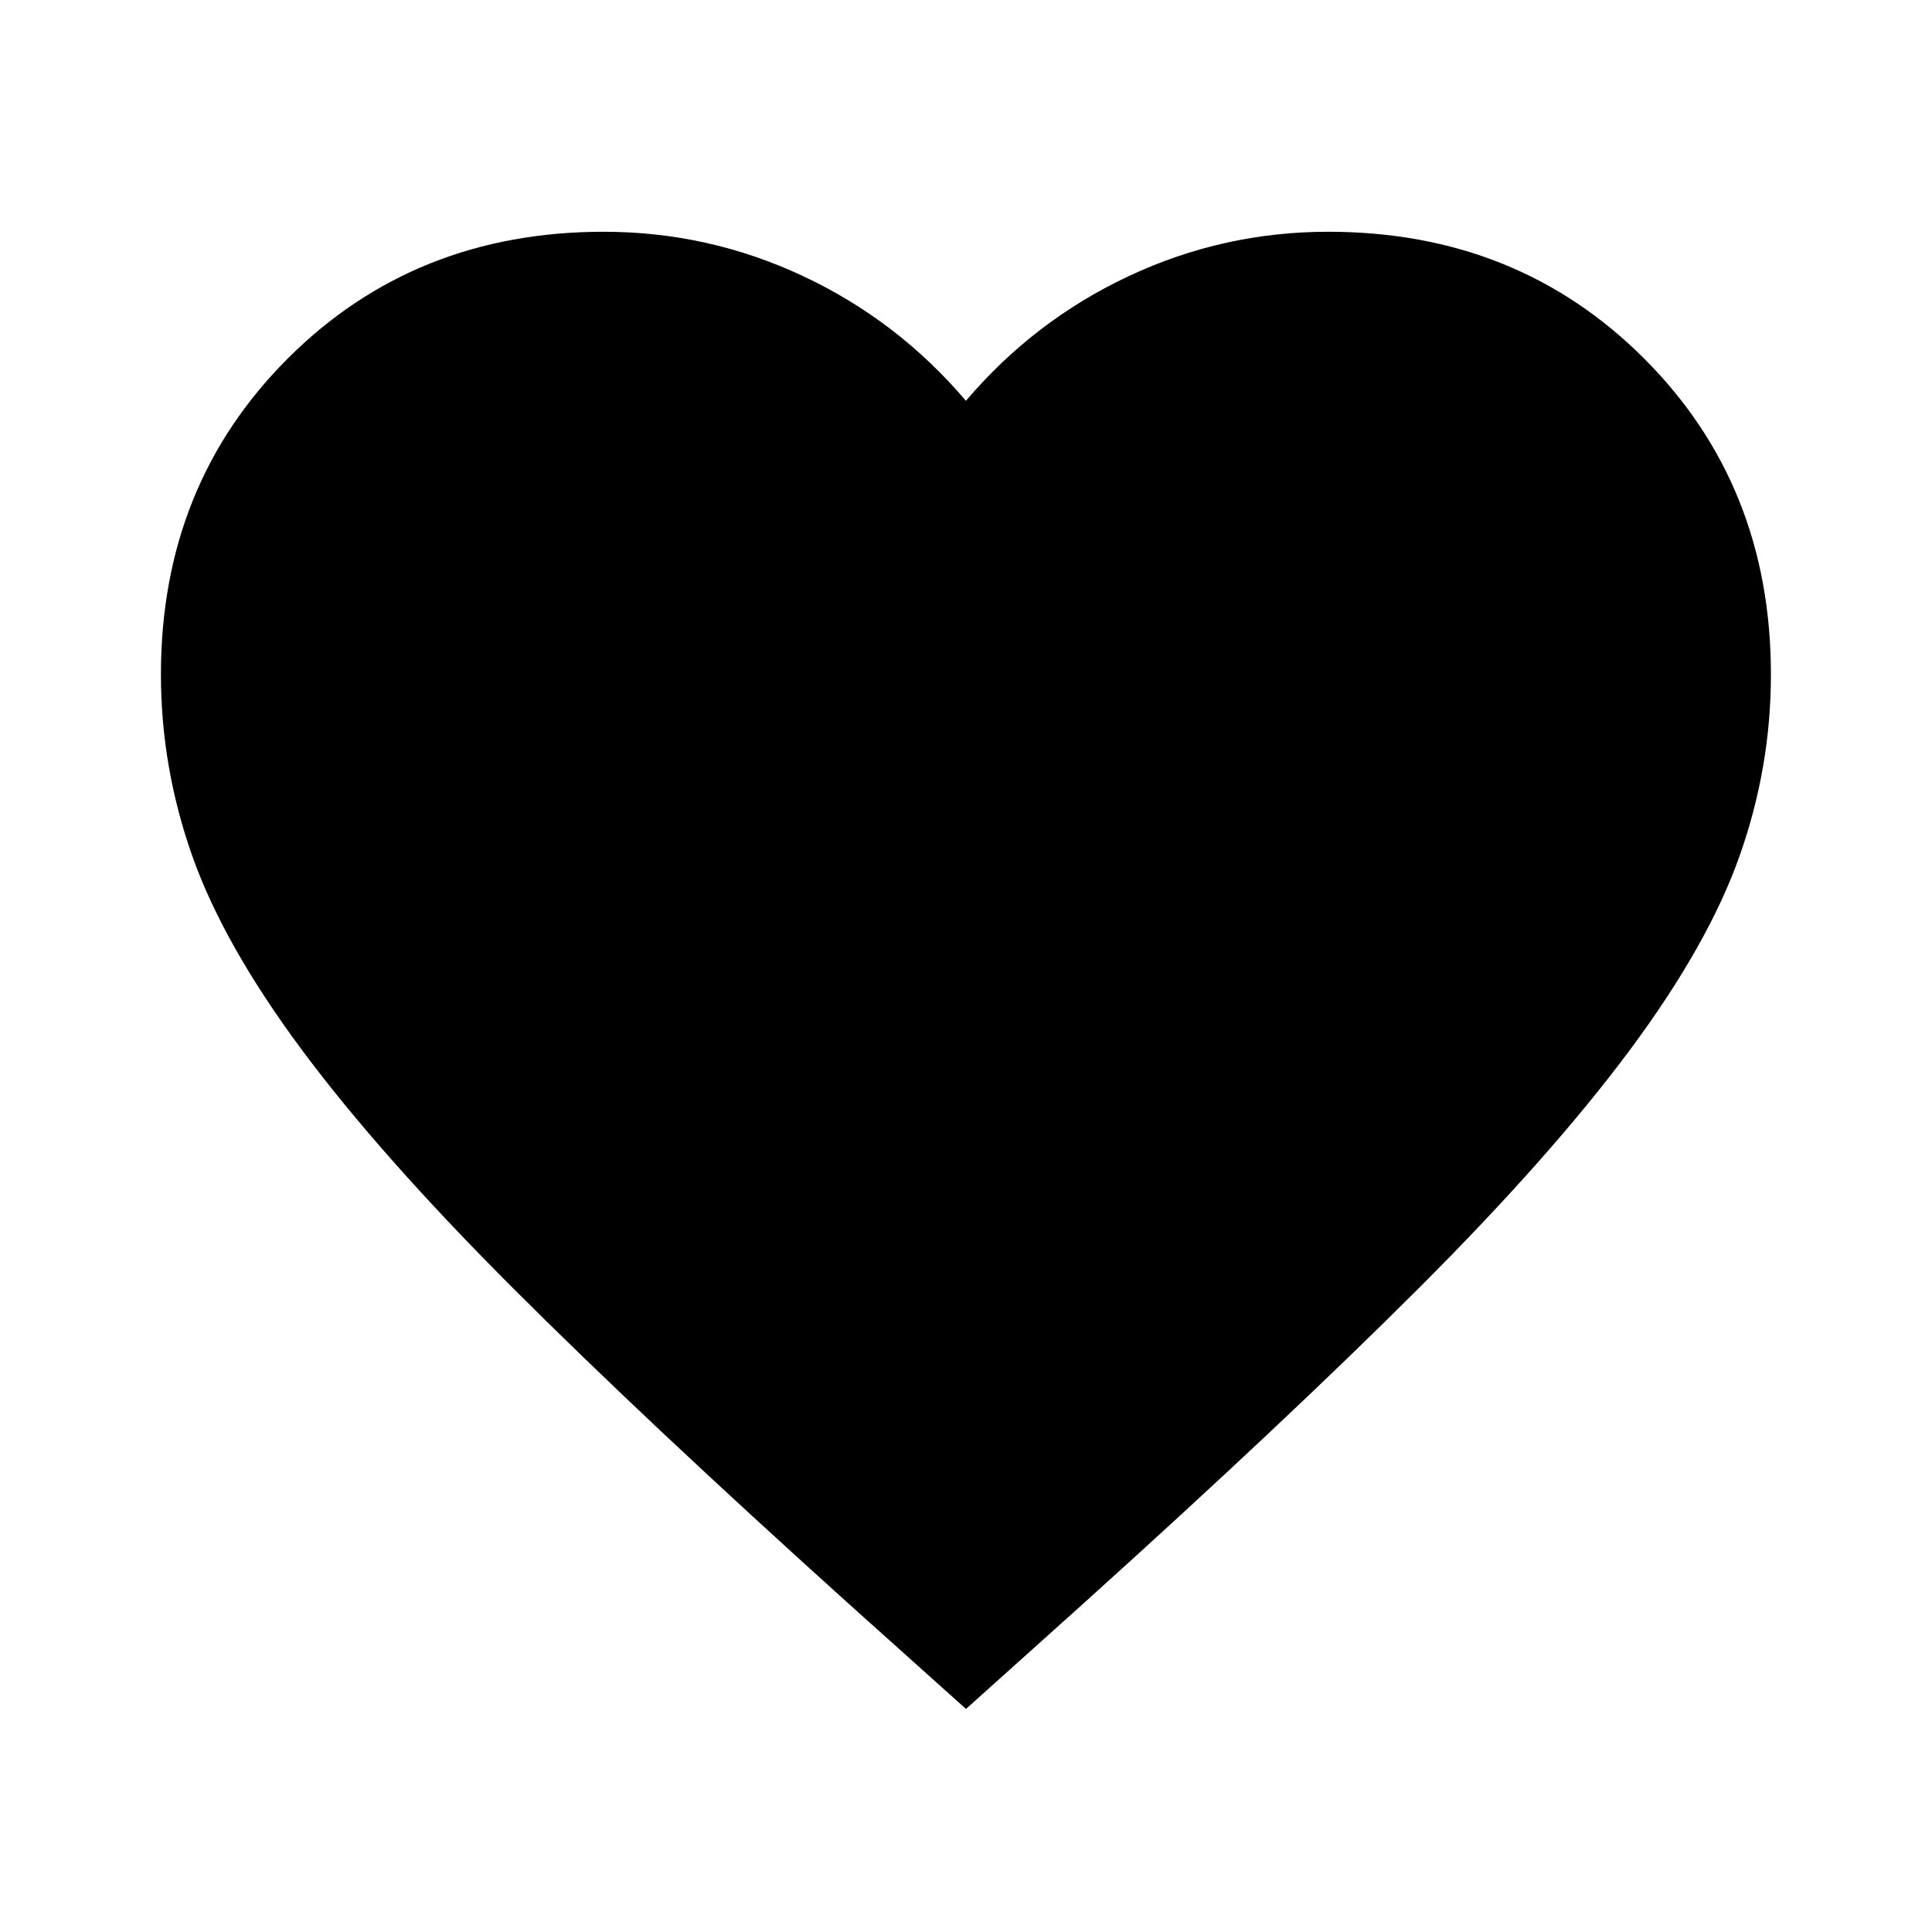
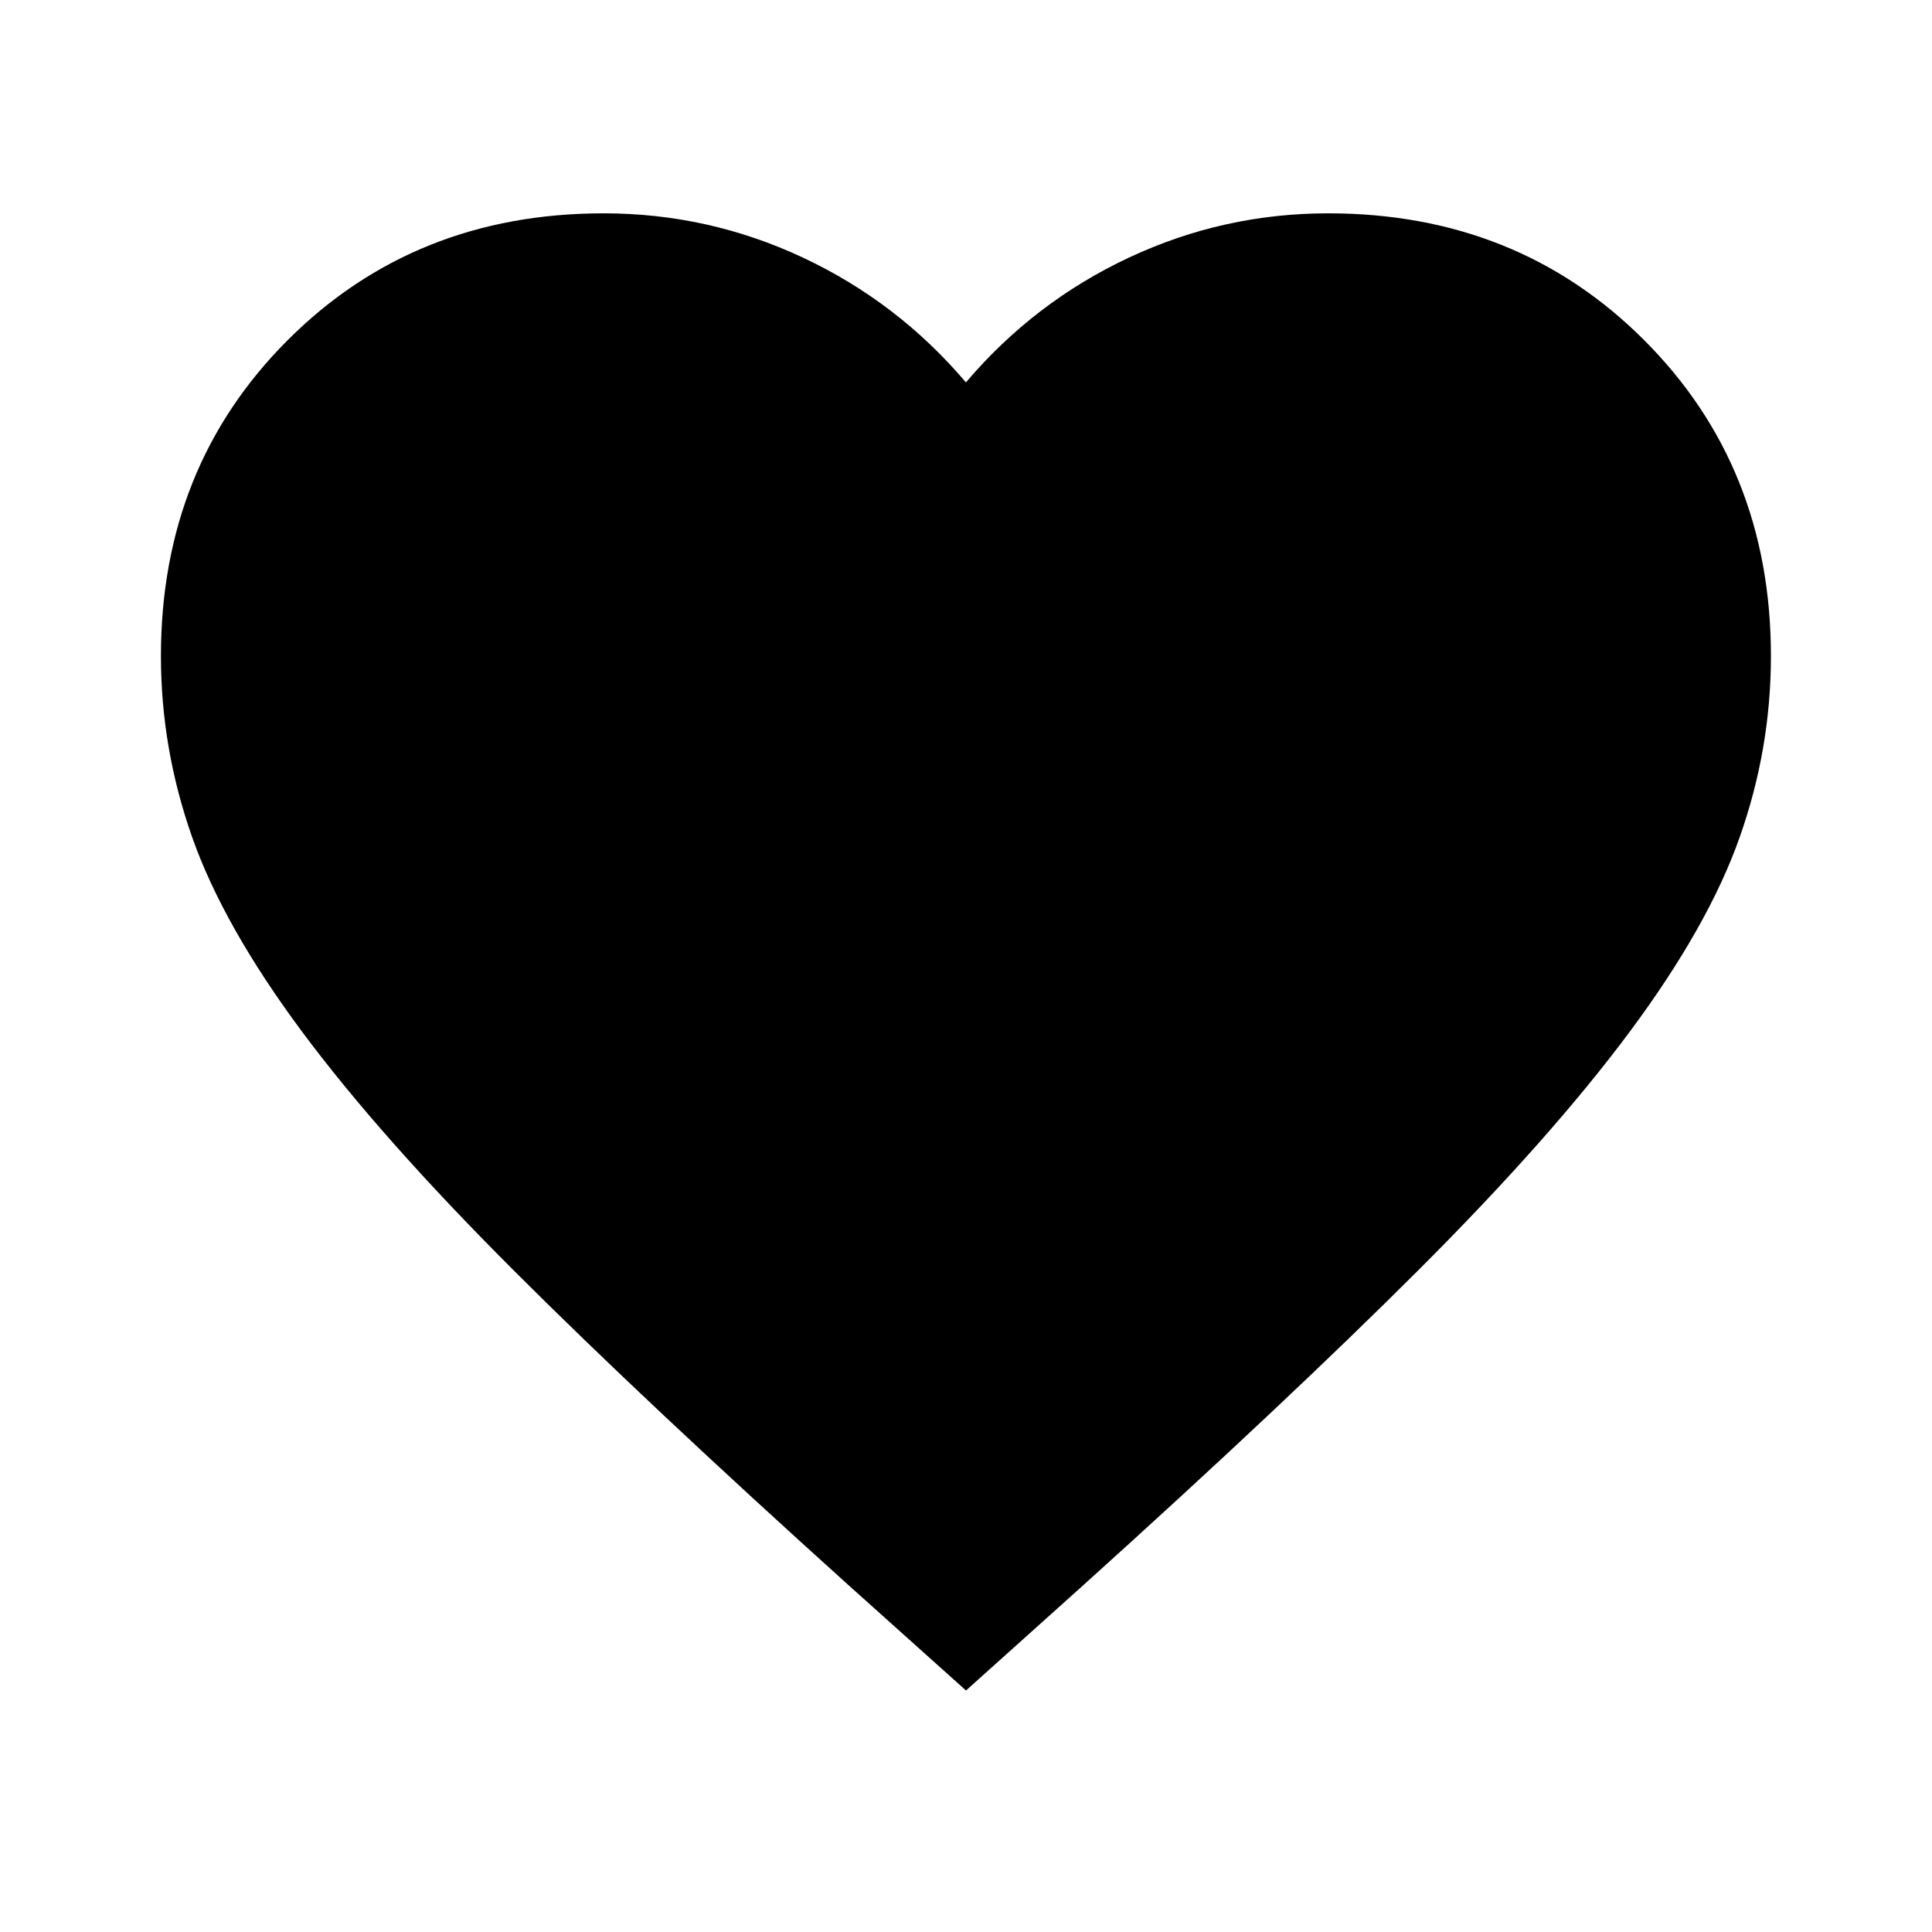
<svg xmlns="http://www.w3.org/2000/svg" viewBox="0 0 24 24">
-   <path d="m12 21.229-1.45-1.3c-1.683-1.517-3.075-2.825-4.175-3.925s-1.975-2.087-2.625-2.962-1.104-1.679-1.363-2.413c-.258-.733-.388-1.483-.388-2.25 0-1.567.525-2.875 1.575-3.925s2.358-1.575 3.925-1.575c.867 0 1.692.183 2.475.55.783.367 1.458.883 2.025 1.55.567-.667 1.242-1.183 2.025-1.55s1.608-.55 2.475-.55c1.567 0 2.875.525 3.925 1.575s1.575 2.358 1.575 3.925c0 .767-.129 1.517-.388 2.25-.258.733-.713 1.538-1.363 2.413s-1.525 1.863-2.625 2.962-2.492 2.408-4.175 3.925z" />
+   <path d="m12 21-1.45-1.3c-1.683-1.517-3.075-2.825-4.175-3.925s-1.975-2.087-2.625-2.962-1.104-1.679-1.363-2.413c-.258-.733-.388-1.483-.388-2.25 0-1.567.525-2.875 1.575-3.925s2.358-1.575 3.925-1.575c.867 0 1.692.183 2.475.55.783.367 1.458.883 2.025 1.55.567-.667 1.242-1.183 2.025-1.55.783-.367 1.608-.55 2.475-.55 1.567 0 2.875.525 3.925 1.575s1.575 2.358 1.575 3.925c0 .767-.129 1.517-.388 2.25-.258.733-.713 1.538-1.363 2.413s-1.525 1.863-2.625 2.962-2.492 2.408-4.175 3.925z" />
</svg>
